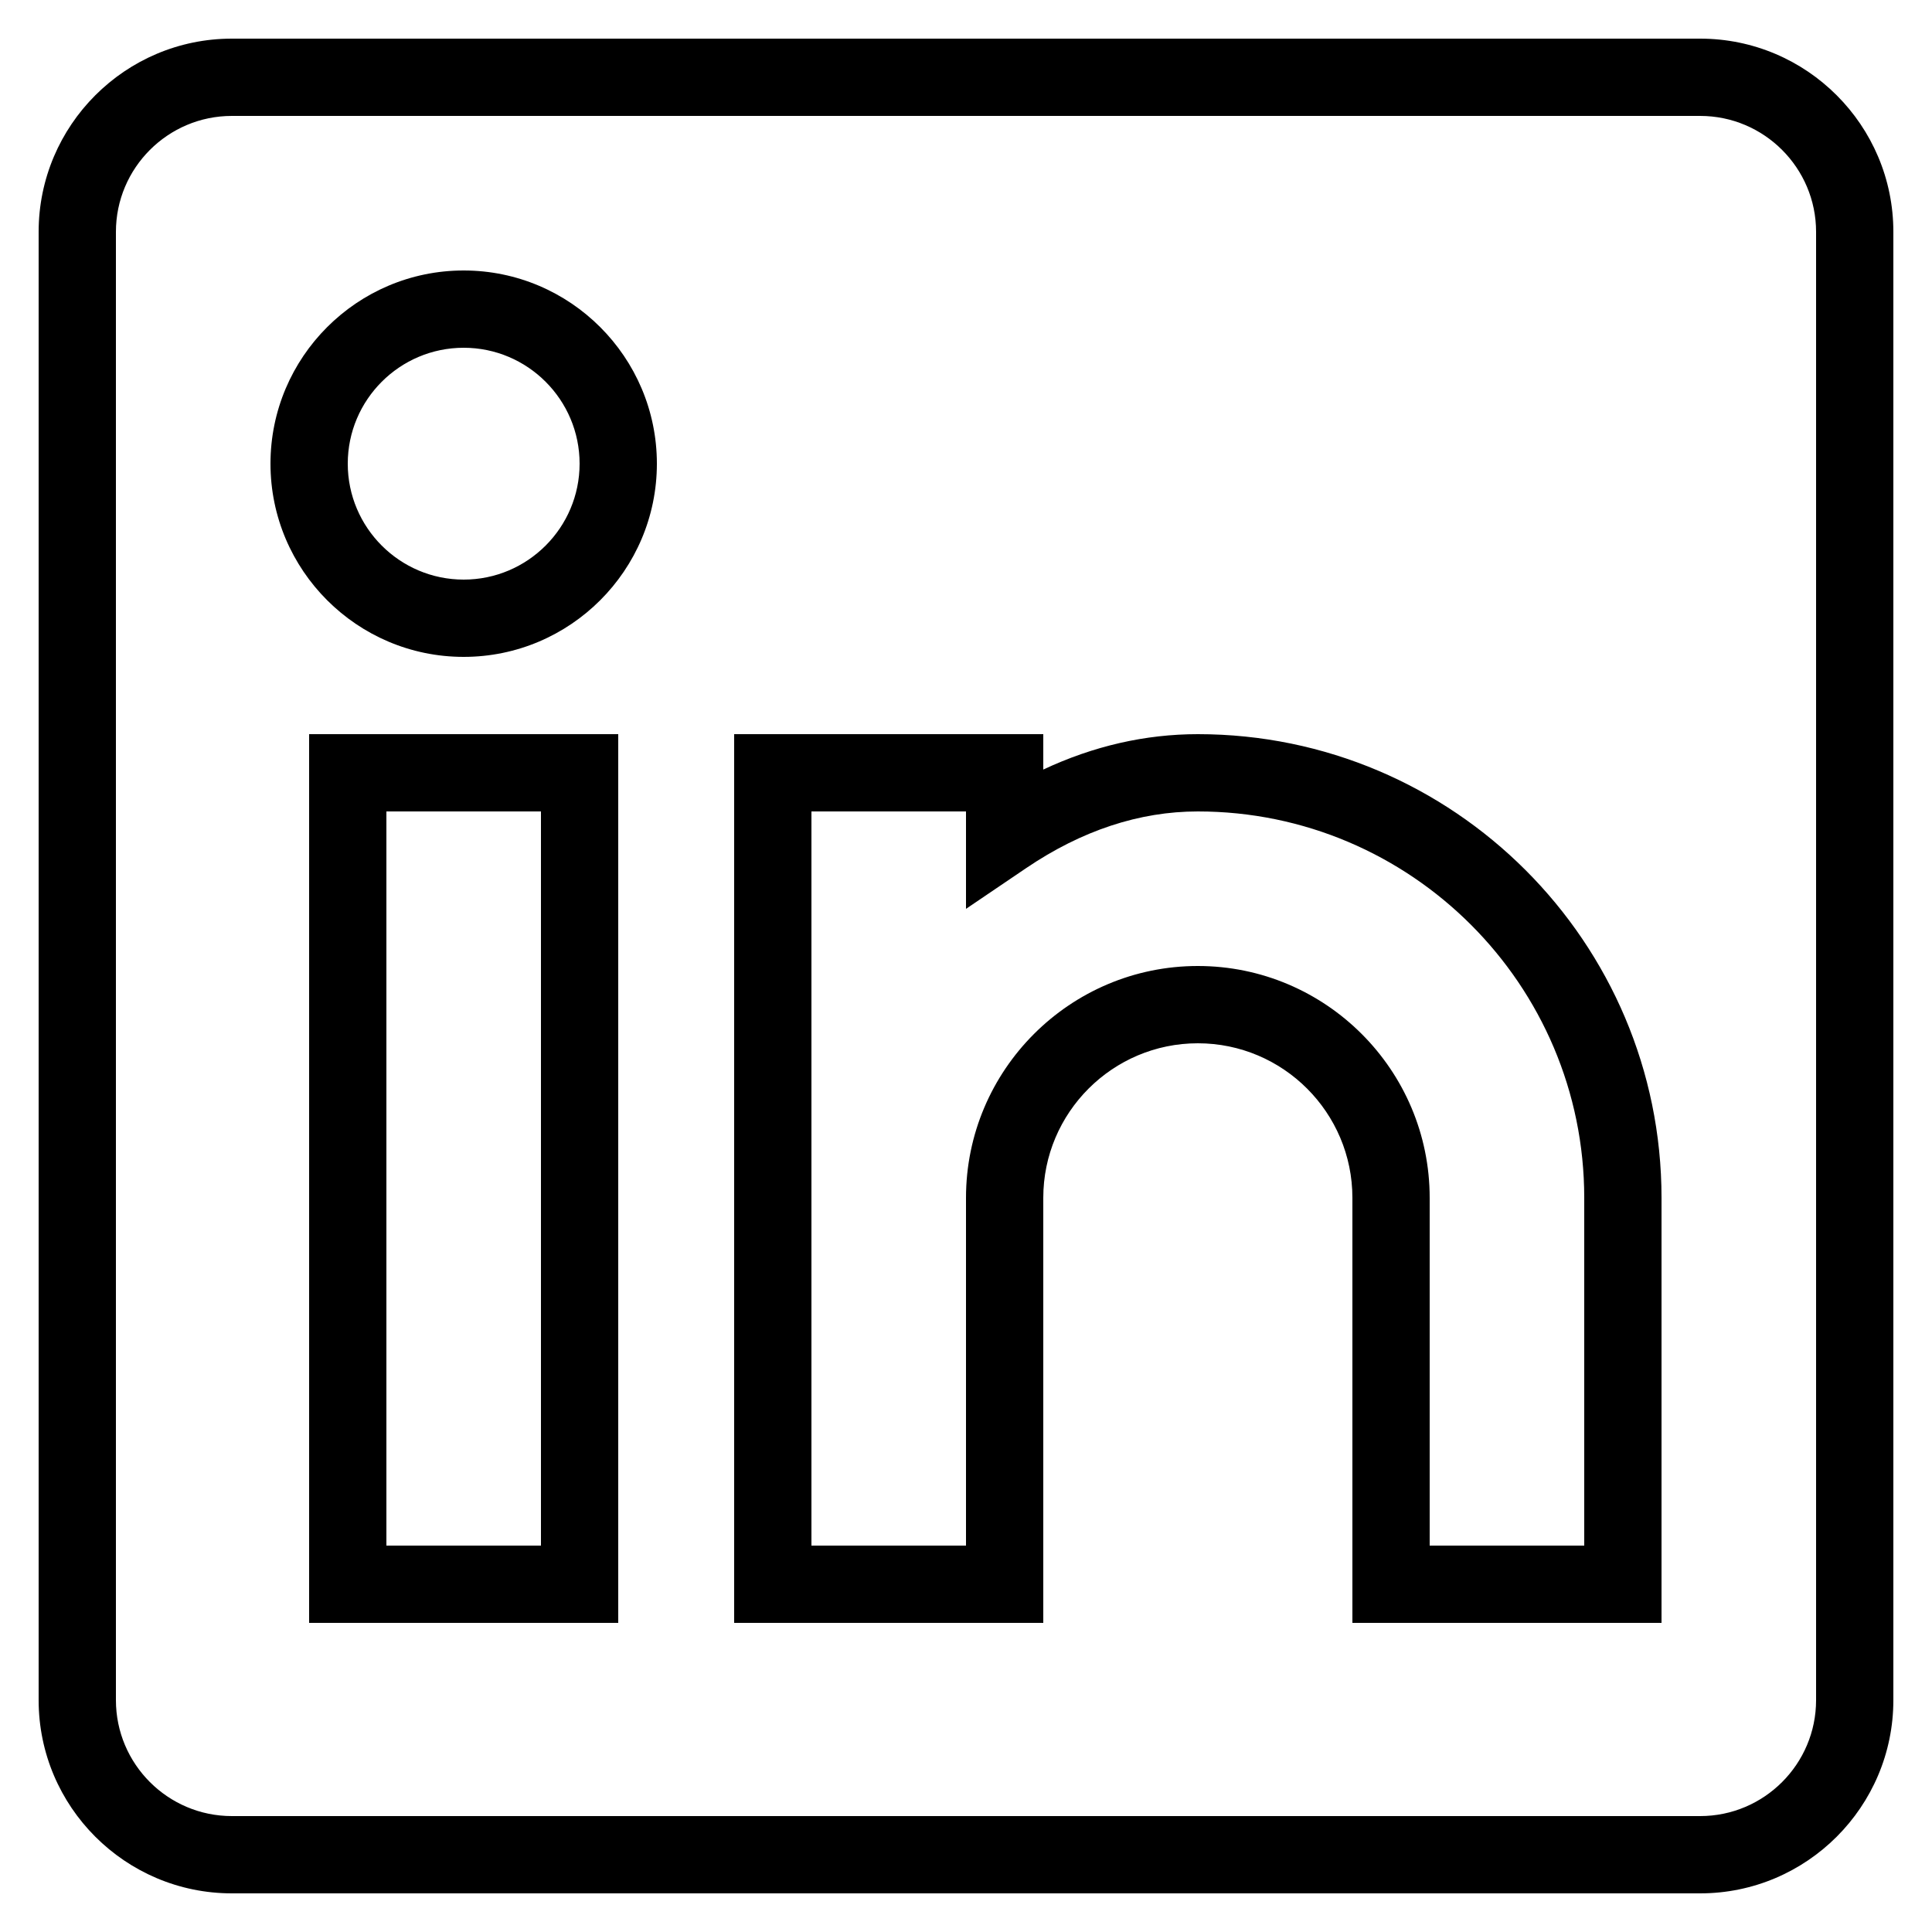
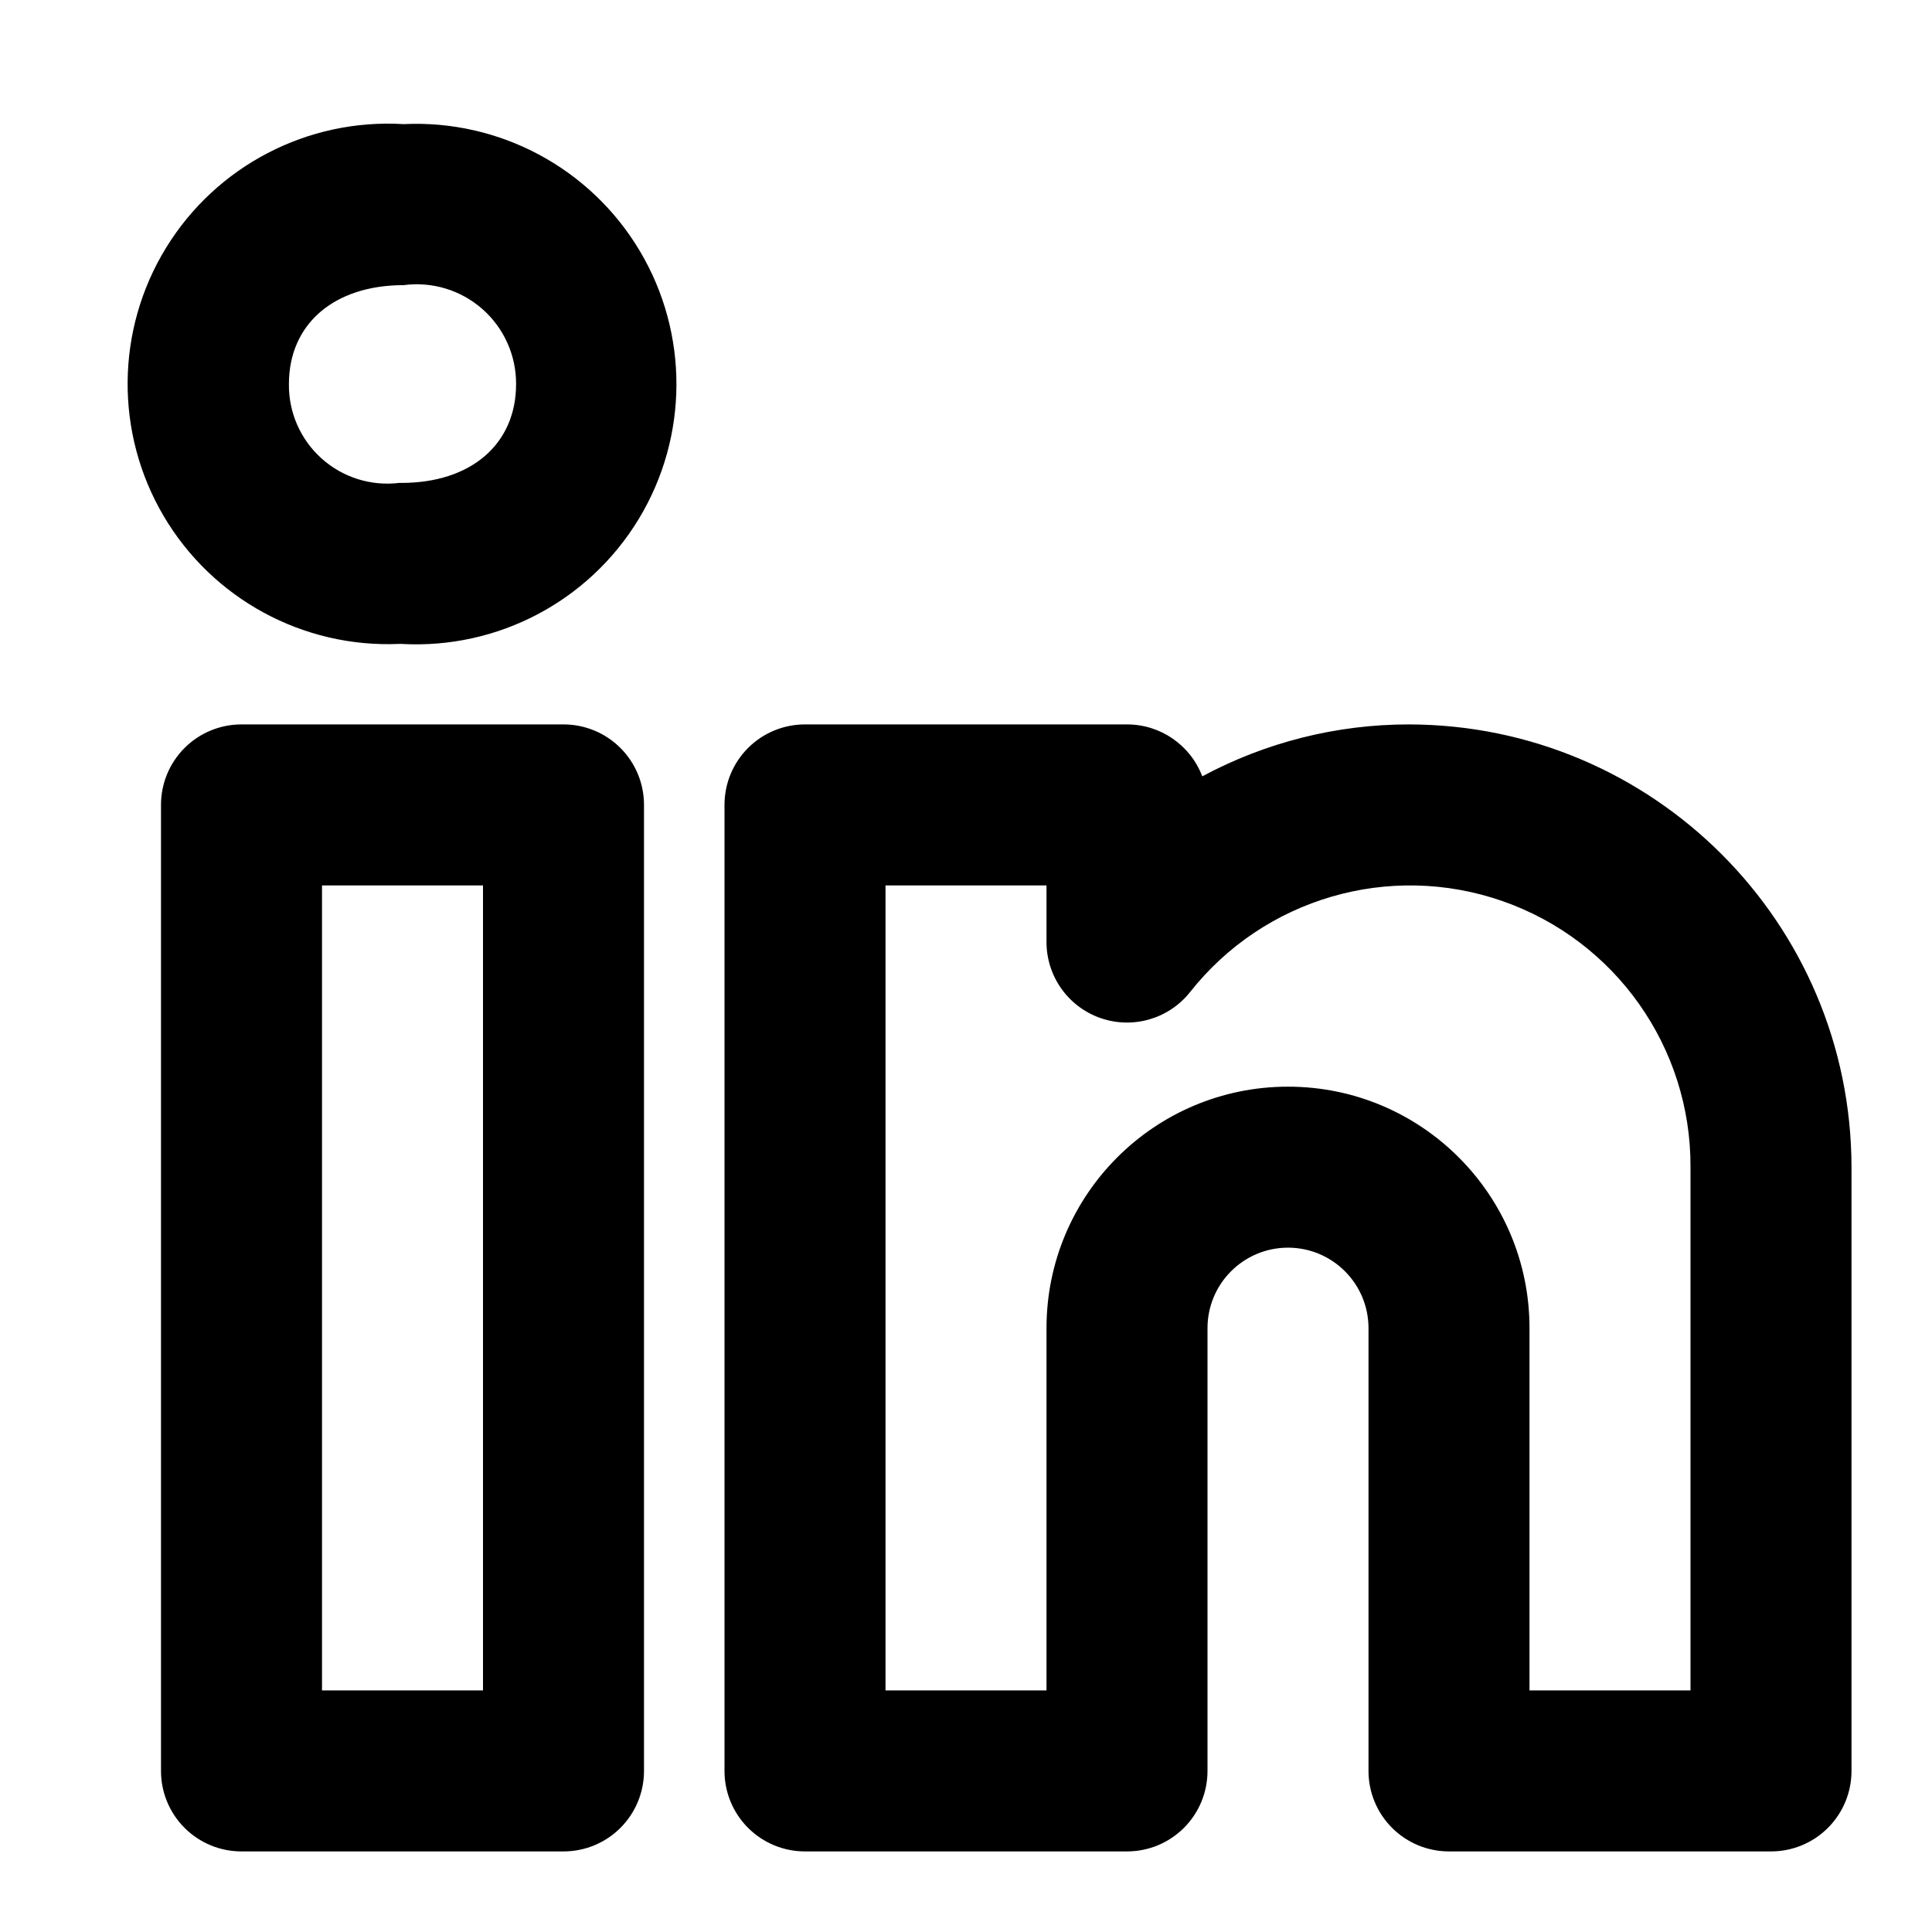
- <svg xmlns="http://www.w3.org/2000/svg" xml:space="preserve" viewBox="0 0 50 50">
-   <path d="M44 1H6C3.243 1 1 3.243 1 6v38c0 2.757 2.243 5 5 5h38c2.757 0 5-2.243 5-5V6c0-2.757-2.243-5-5-5zm3 43c0 1.654-1.346 3-3 3H6c-1.654 0-3-1.346-3-3V6c0-1.654 1.346-3 3-3h38c1.654 0 3 1.346 3 3v38z" fill="currentColor" class="svgShape color000000-0" />
-   <path d="M8 42h8V19H8v23zm2-21h4v19h-4V21zM12 7c-2.757 0-5 2.243-5 5s2.243 5 5 5 5-2.243 5-5-2.243-5-5-5zm0 8c-1.654 0-3-1.346-3-3s1.346-3 3-3 3 1.346 3 3-1.346 3-3 3zM31 19c-1.363 0-2.703.308-4 .916V19h-8v23h8V31c0-2.206 1.794-4 4-4s4 1.794 4 4v11h8V31c0-6.617-5.383-12-12-12zm10 21h-4v-9c0-3.309-2.691-6-6-6s-6 2.691-6 6v9h-4V21h4v2.521l1.561-1.057C27.996 21.493 29.489 21 31 21c5.514 0 10 4.486 10 10v9z" fill="currentColor" class="svgShape color000000-1" />
+ <svg xmlns="http://www.w3.org/2000/svg" viewBox="0 0 24 24">
+   <path d="M17.5,8.999a5.419,5.419,0,0,0-2.565.645A.999.999,0,0,0,14,8.999H10a.999.999,0,0,0-1,1v12a.999.999,0,0,0,1,1h4a.999.999,0,0,0,1-1v-5.5a1,1,0,1,1,2,0v5.5a.999.999,0,0,0,1,1h4a.999.999,0,0,0,1-1v-7.5A5.507,5.507,0,0,0,17.5,8.999Zm3.5,12H19v-4.5a3,3,0,1,0-6,0v4.5H11v-10h2v.703a1,1,0,0,0,1.781.625A3.483,3.483,0,0,1,21,14.499Zm-14-12H3a.999.999,0,0,0-1,1v12a.999.999,0,0,0,1,1H7a.999.999,0,0,0,1-1v-12A.999.999,0,0,0,7,8.999Zm-1,12H4v-10H6ZM5.015,1.542A3.233,3.233,0,1,0,4.958,7.999h.028a3.233,3.233,0,1,0,.028-6.457ZM4.986,5.999H4.958A1.222,1.222,0,0,1,3.589,4.771c0-.746.56-1.229,1.426-1.229A1.234,1.234,0,0,1,6.411,4.771C6.411,5.517,5.852,5.999,4.986,5.999Z" />
</svg>
